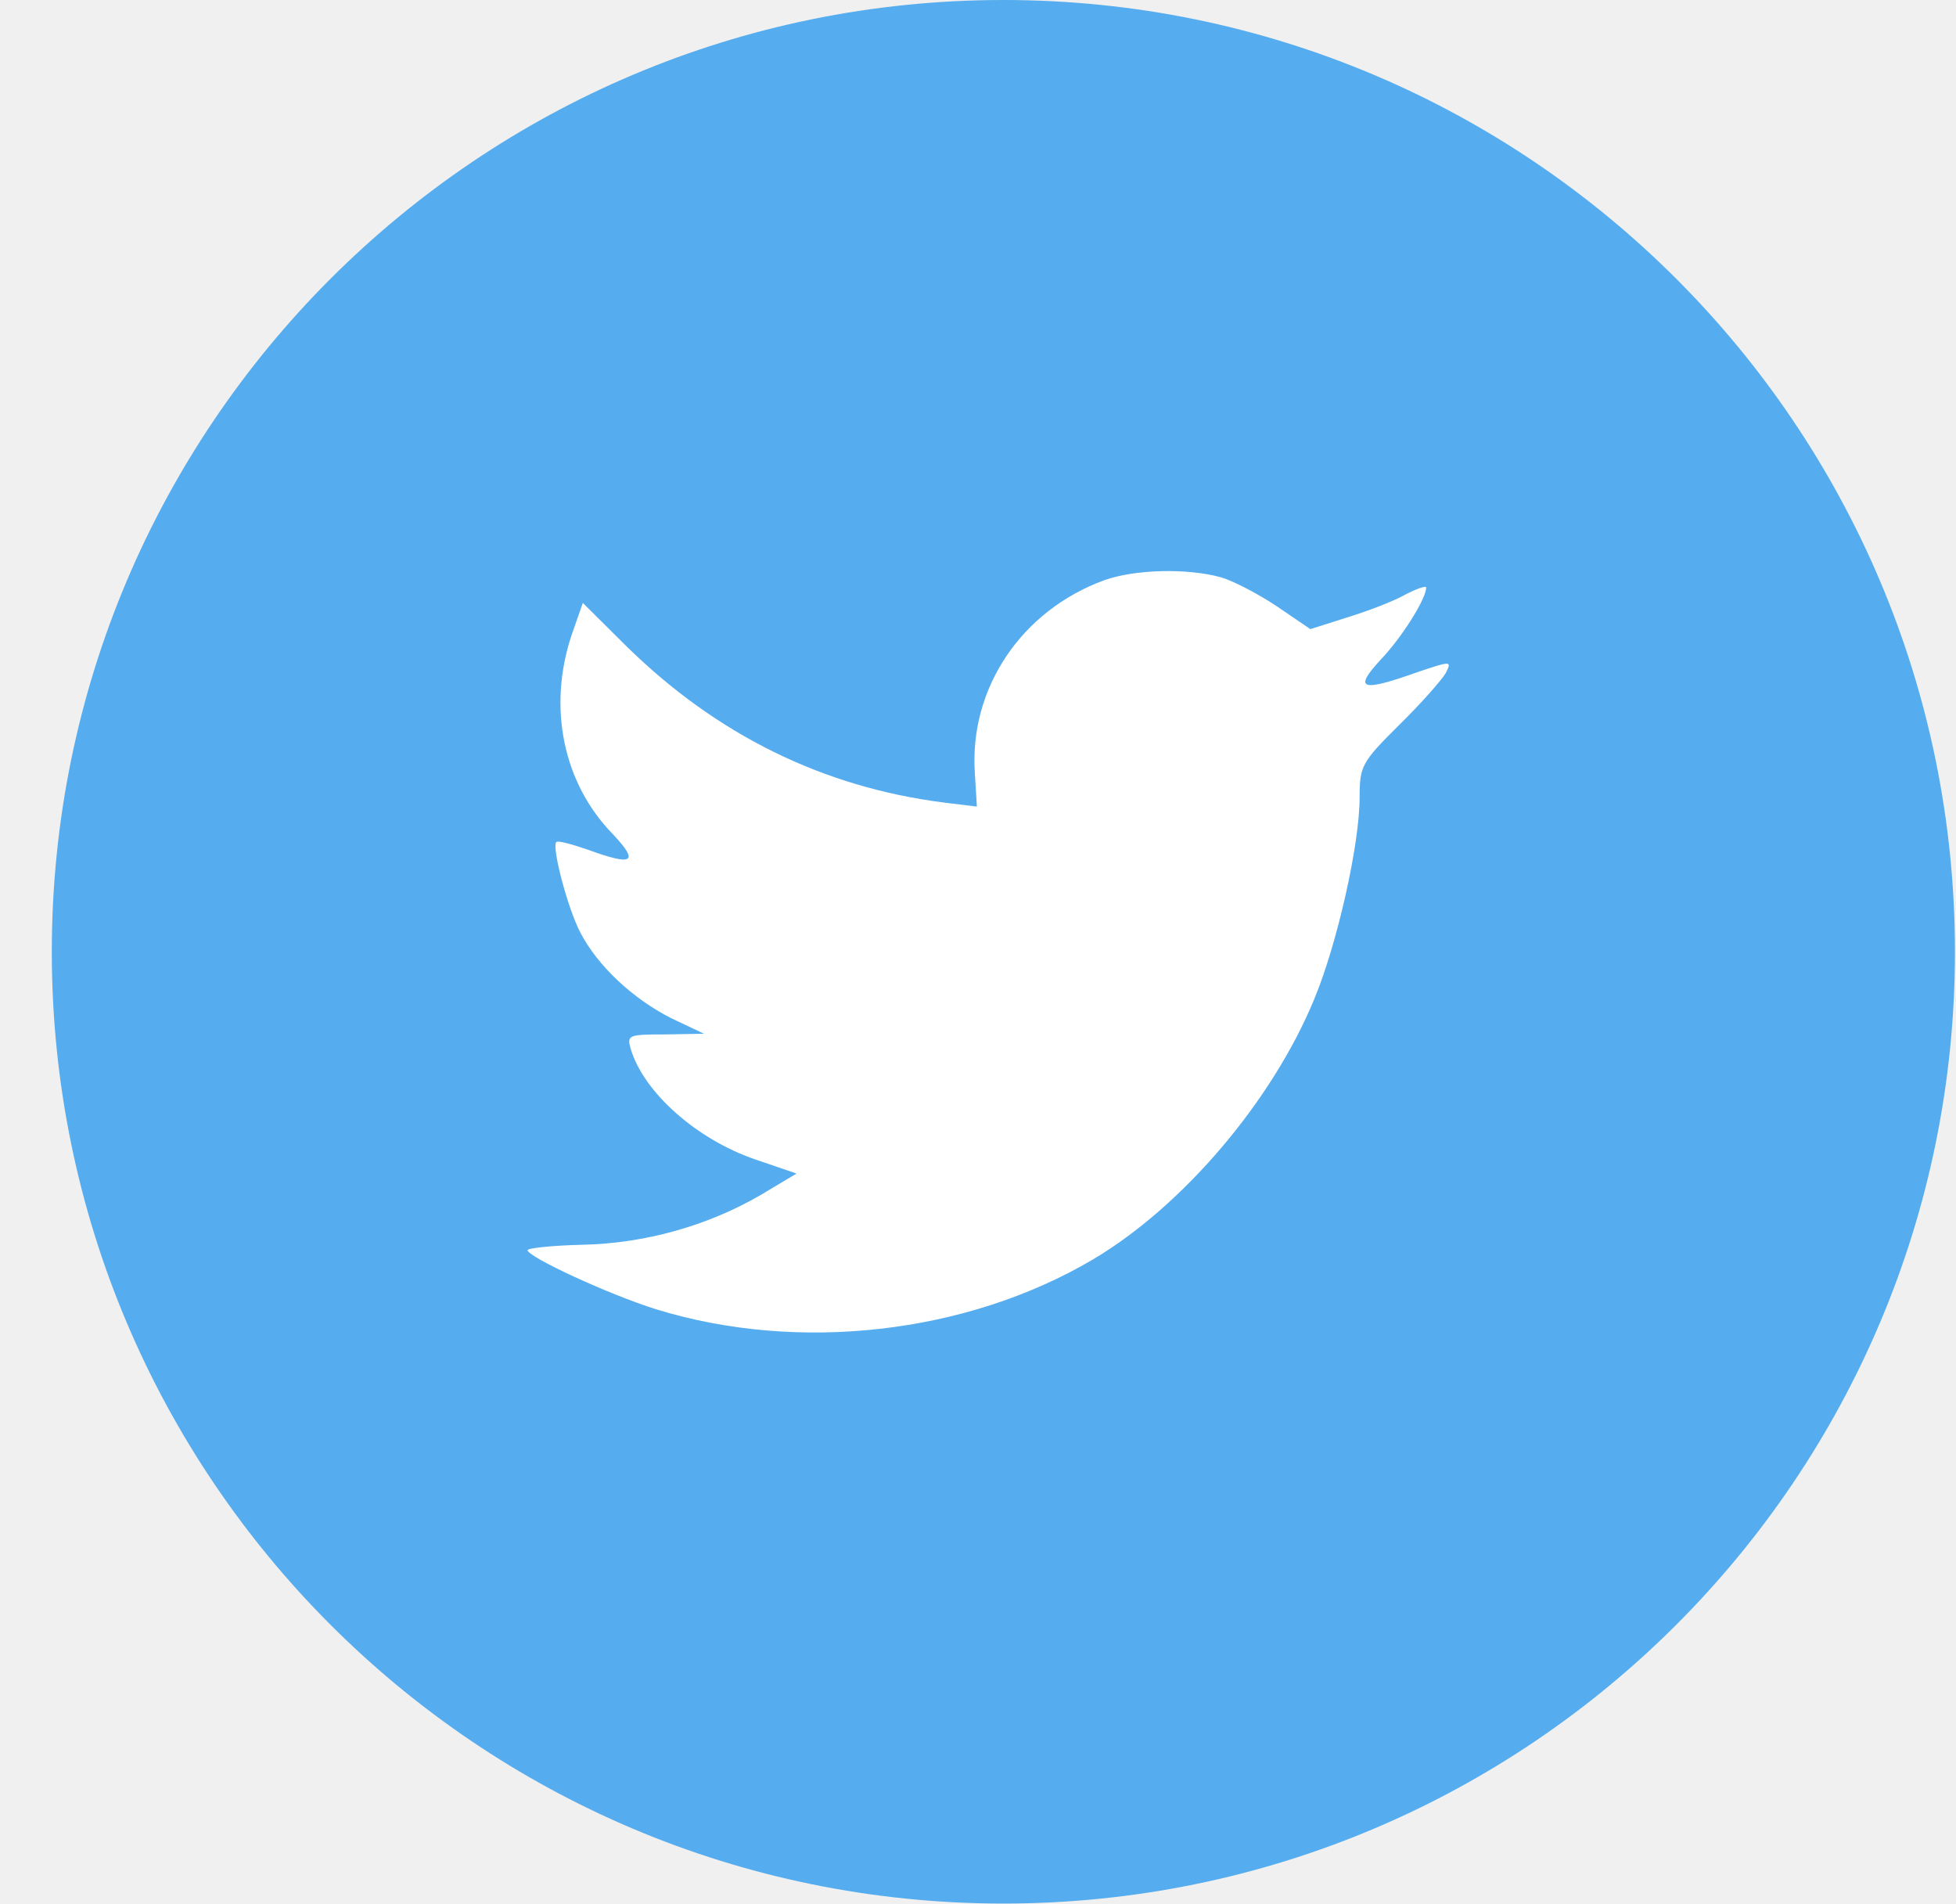
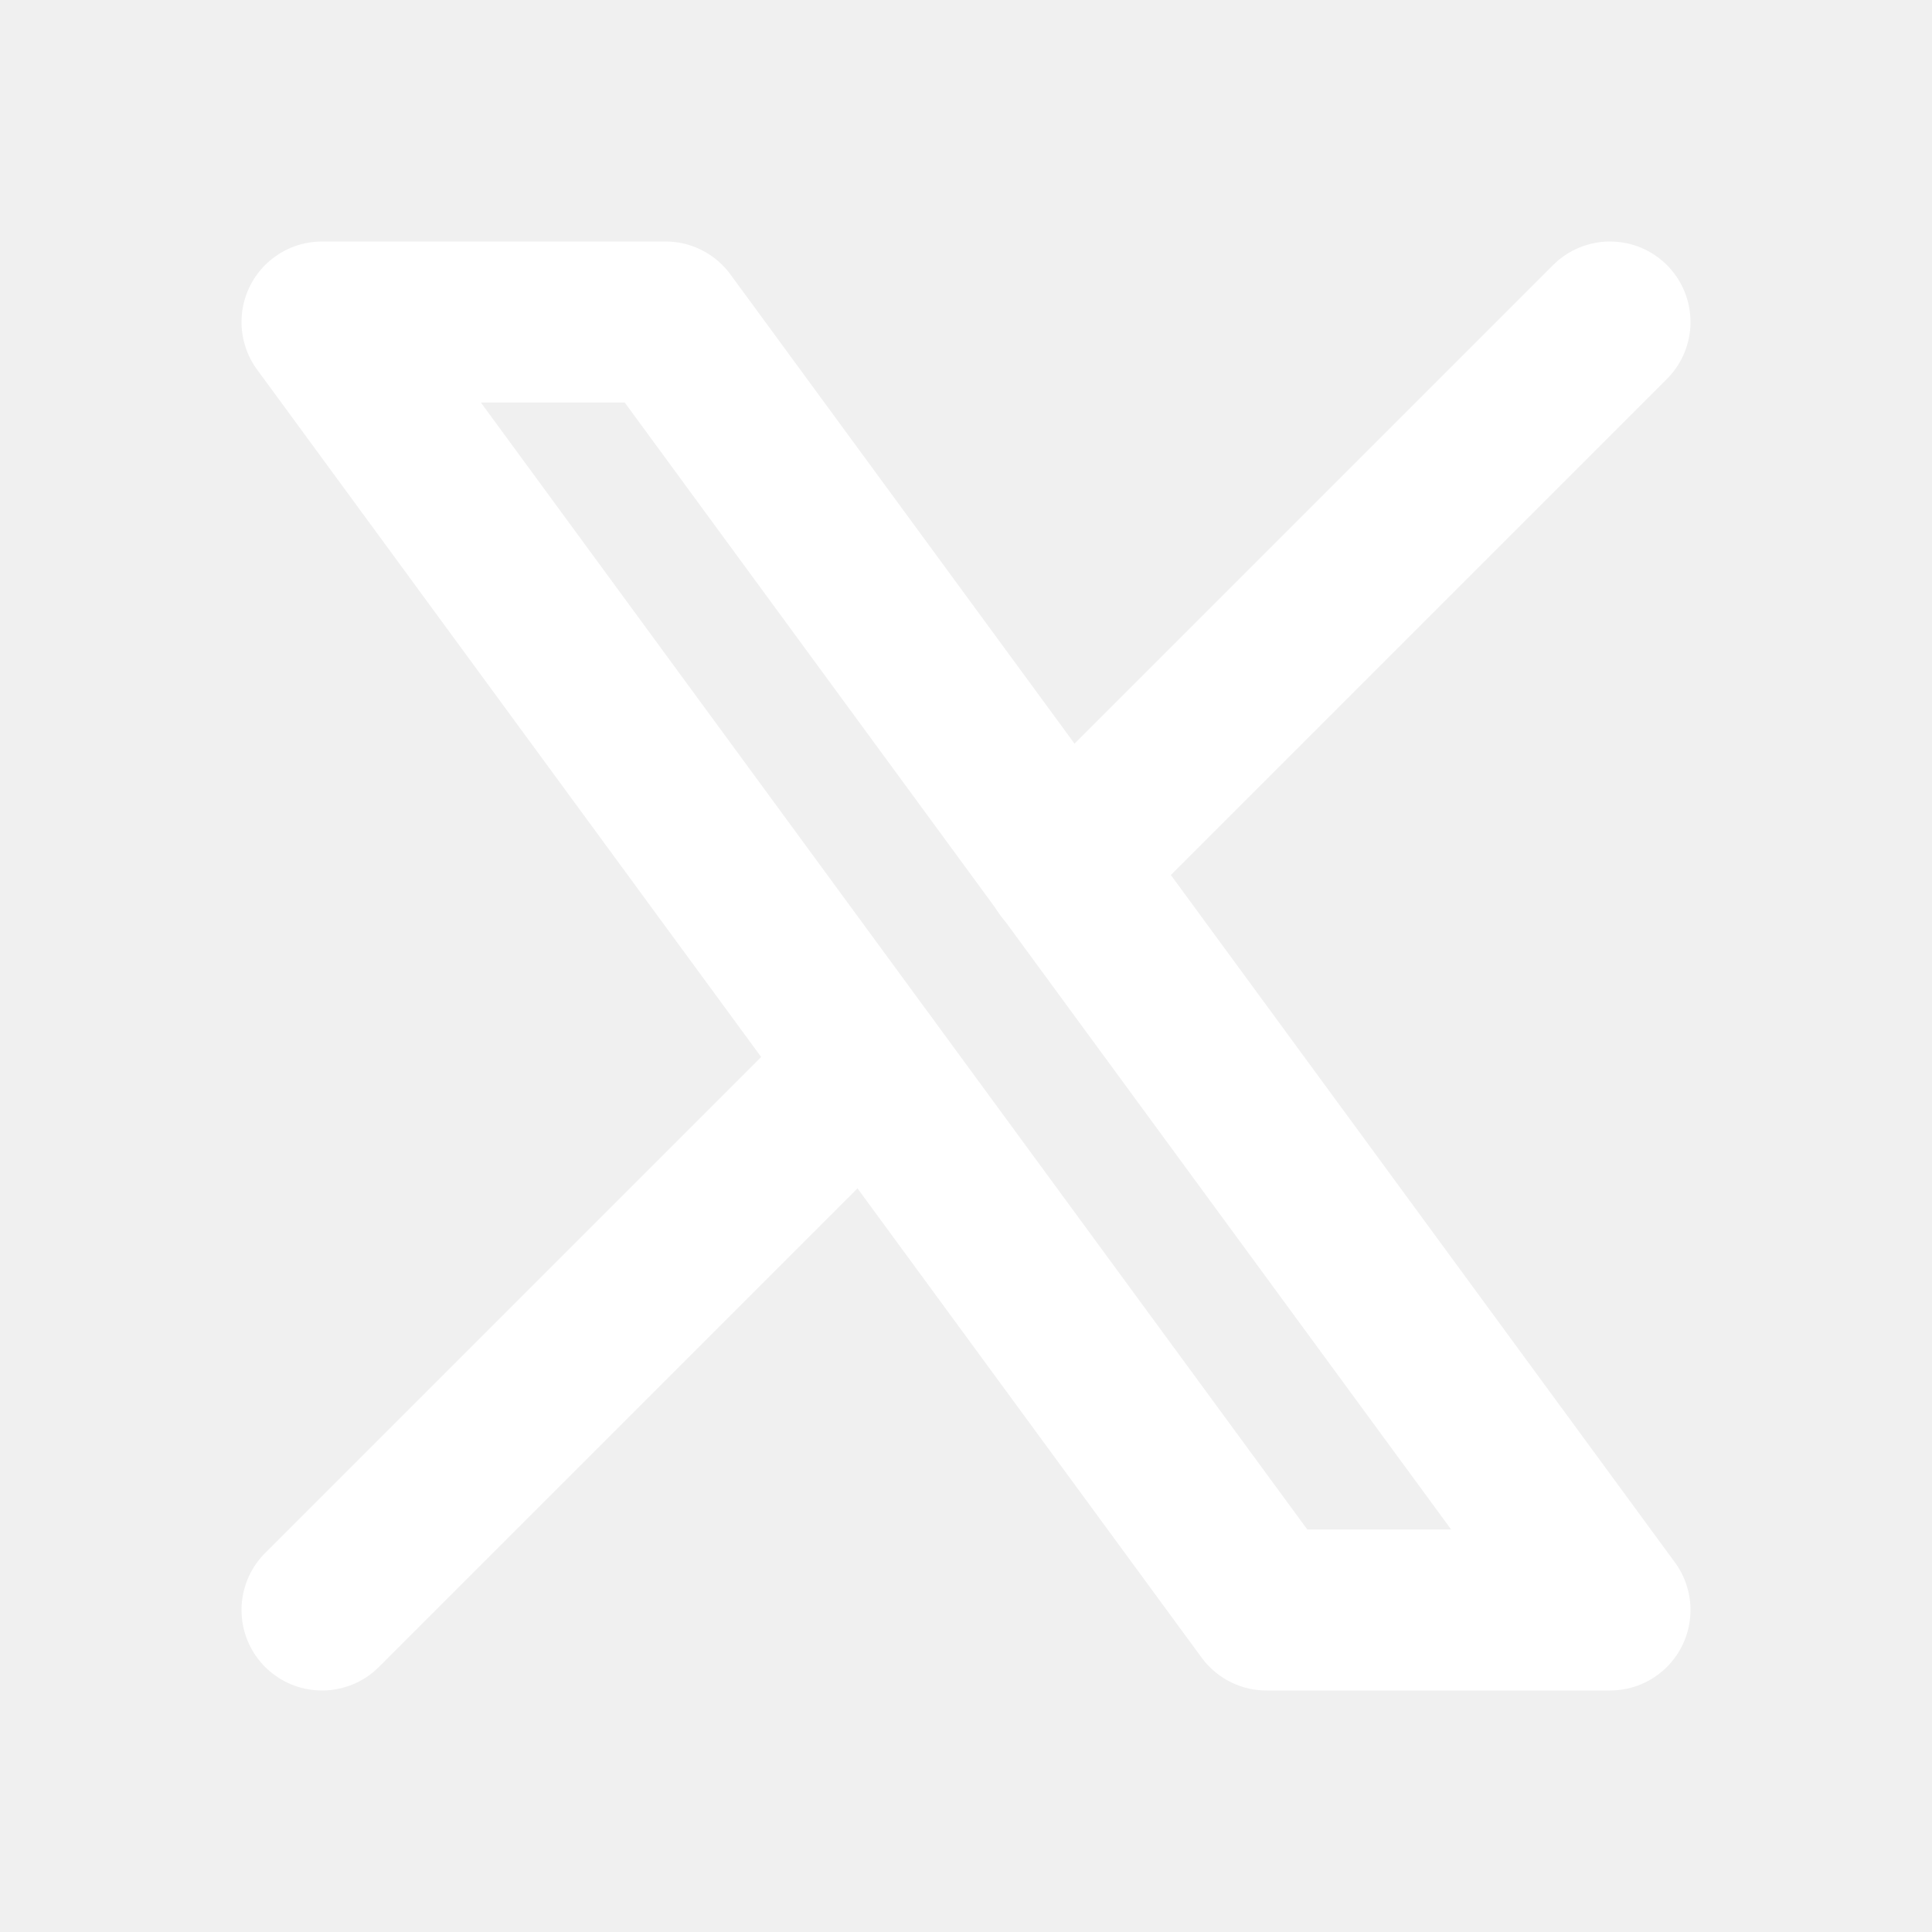
- <svg xmlns="http://www.w3.org/2000/svg" width="37" height="36" viewBox="0 0 37 36" fill="none">
-   <g clip-path="url(#clip0_107_288)">
-     <path d="M0.98 18C0.98 8.059 9.039 0 18.98 0C28.922 0 36.98 8.059 36.98 18C36.98 27.941 28.922 36 18.98 36C9.039 36 0.98 27.941 0.98 18Z" fill="#55ACEE" />
-     <path d="M18.441 14.631L18.479 15.254L17.85 15.177C15.558 14.885 13.556 13.893 11.856 12.228L11.025 11.402L10.812 12.012C10.358 13.372 10.648 14.809 11.592 15.775C12.096 16.309 11.982 16.385 11.114 16.067C10.812 15.965 10.547 15.889 10.522 15.927C10.434 16.016 10.736 17.173 10.975 17.631C11.303 18.266 11.97 18.889 12.7 19.258L13.317 19.55L12.587 19.563C11.882 19.563 11.856 19.575 11.932 19.842C12.184 20.668 13.178 21.546 14.286 21.927L15.067 22.194L14.387 22.601C13.38 23.185 12.196 23.516 11.013 23.541C10.446 23.554 9.98 23.605 9.98 23.643C9.98 23.77 11.517 24.482 12.411 24.761C15.092 25.588 18.278 25.232 20.67 23.821C22.37 22.817 24.069 20.821 24.863 18.889C25.291 17.859 25.719 15.978 25.719 15.076C25.719 14.491 25.756 14.415 26.462 13.716C26.877 13.309 27.267 12.864 27.343 12.737C27.469 12.495 27.456 12.495 26.814 12.711C25.744 13.093 25.593 13.042 26.122 12.47C26.512 12.063 26.978 11.326 26.978 11.11C26.978 11.072 26.789 11.135 26.575 11.249C26.348 11.377 25.845 11.567 25.467 11.682L24.787 11.898L24.17 11.478C23.83 11.249 23.352 10.995 23.1 10.919C22.458 10.741 21.476 10.767 20.897 10.97C19.323 11.542 18.328 13.016 18.441 14.631Z" fill="white" />
-   </g>
-   <defs>
-     <clipPath id="clip0_107_288">
-       <rect width="36" height="36" fill="white" transform="translate(0.980469)" />
-     </clipPath>
-   </defs>
+ <svg xmlns="http://www.w3.org/2000/svg" class="icon icon-tabler icon-tabler-brand-x" width="24" height="24" viewBox="0 0 24 24" stroke-width="2" stroke="#fff" fill="none" stroke-linecap="round" stroke-linejoin="round">
+   <path stroke="none" d="M0 0h24v24H0z" fill="none" />
+   <path d="M4 4l11.733 16h4.267l-11.733 -16z" />
+   <path d="M4 20l6.768 -6.768m2.46 -2.46l6.772 -6.772" />
</svg>
